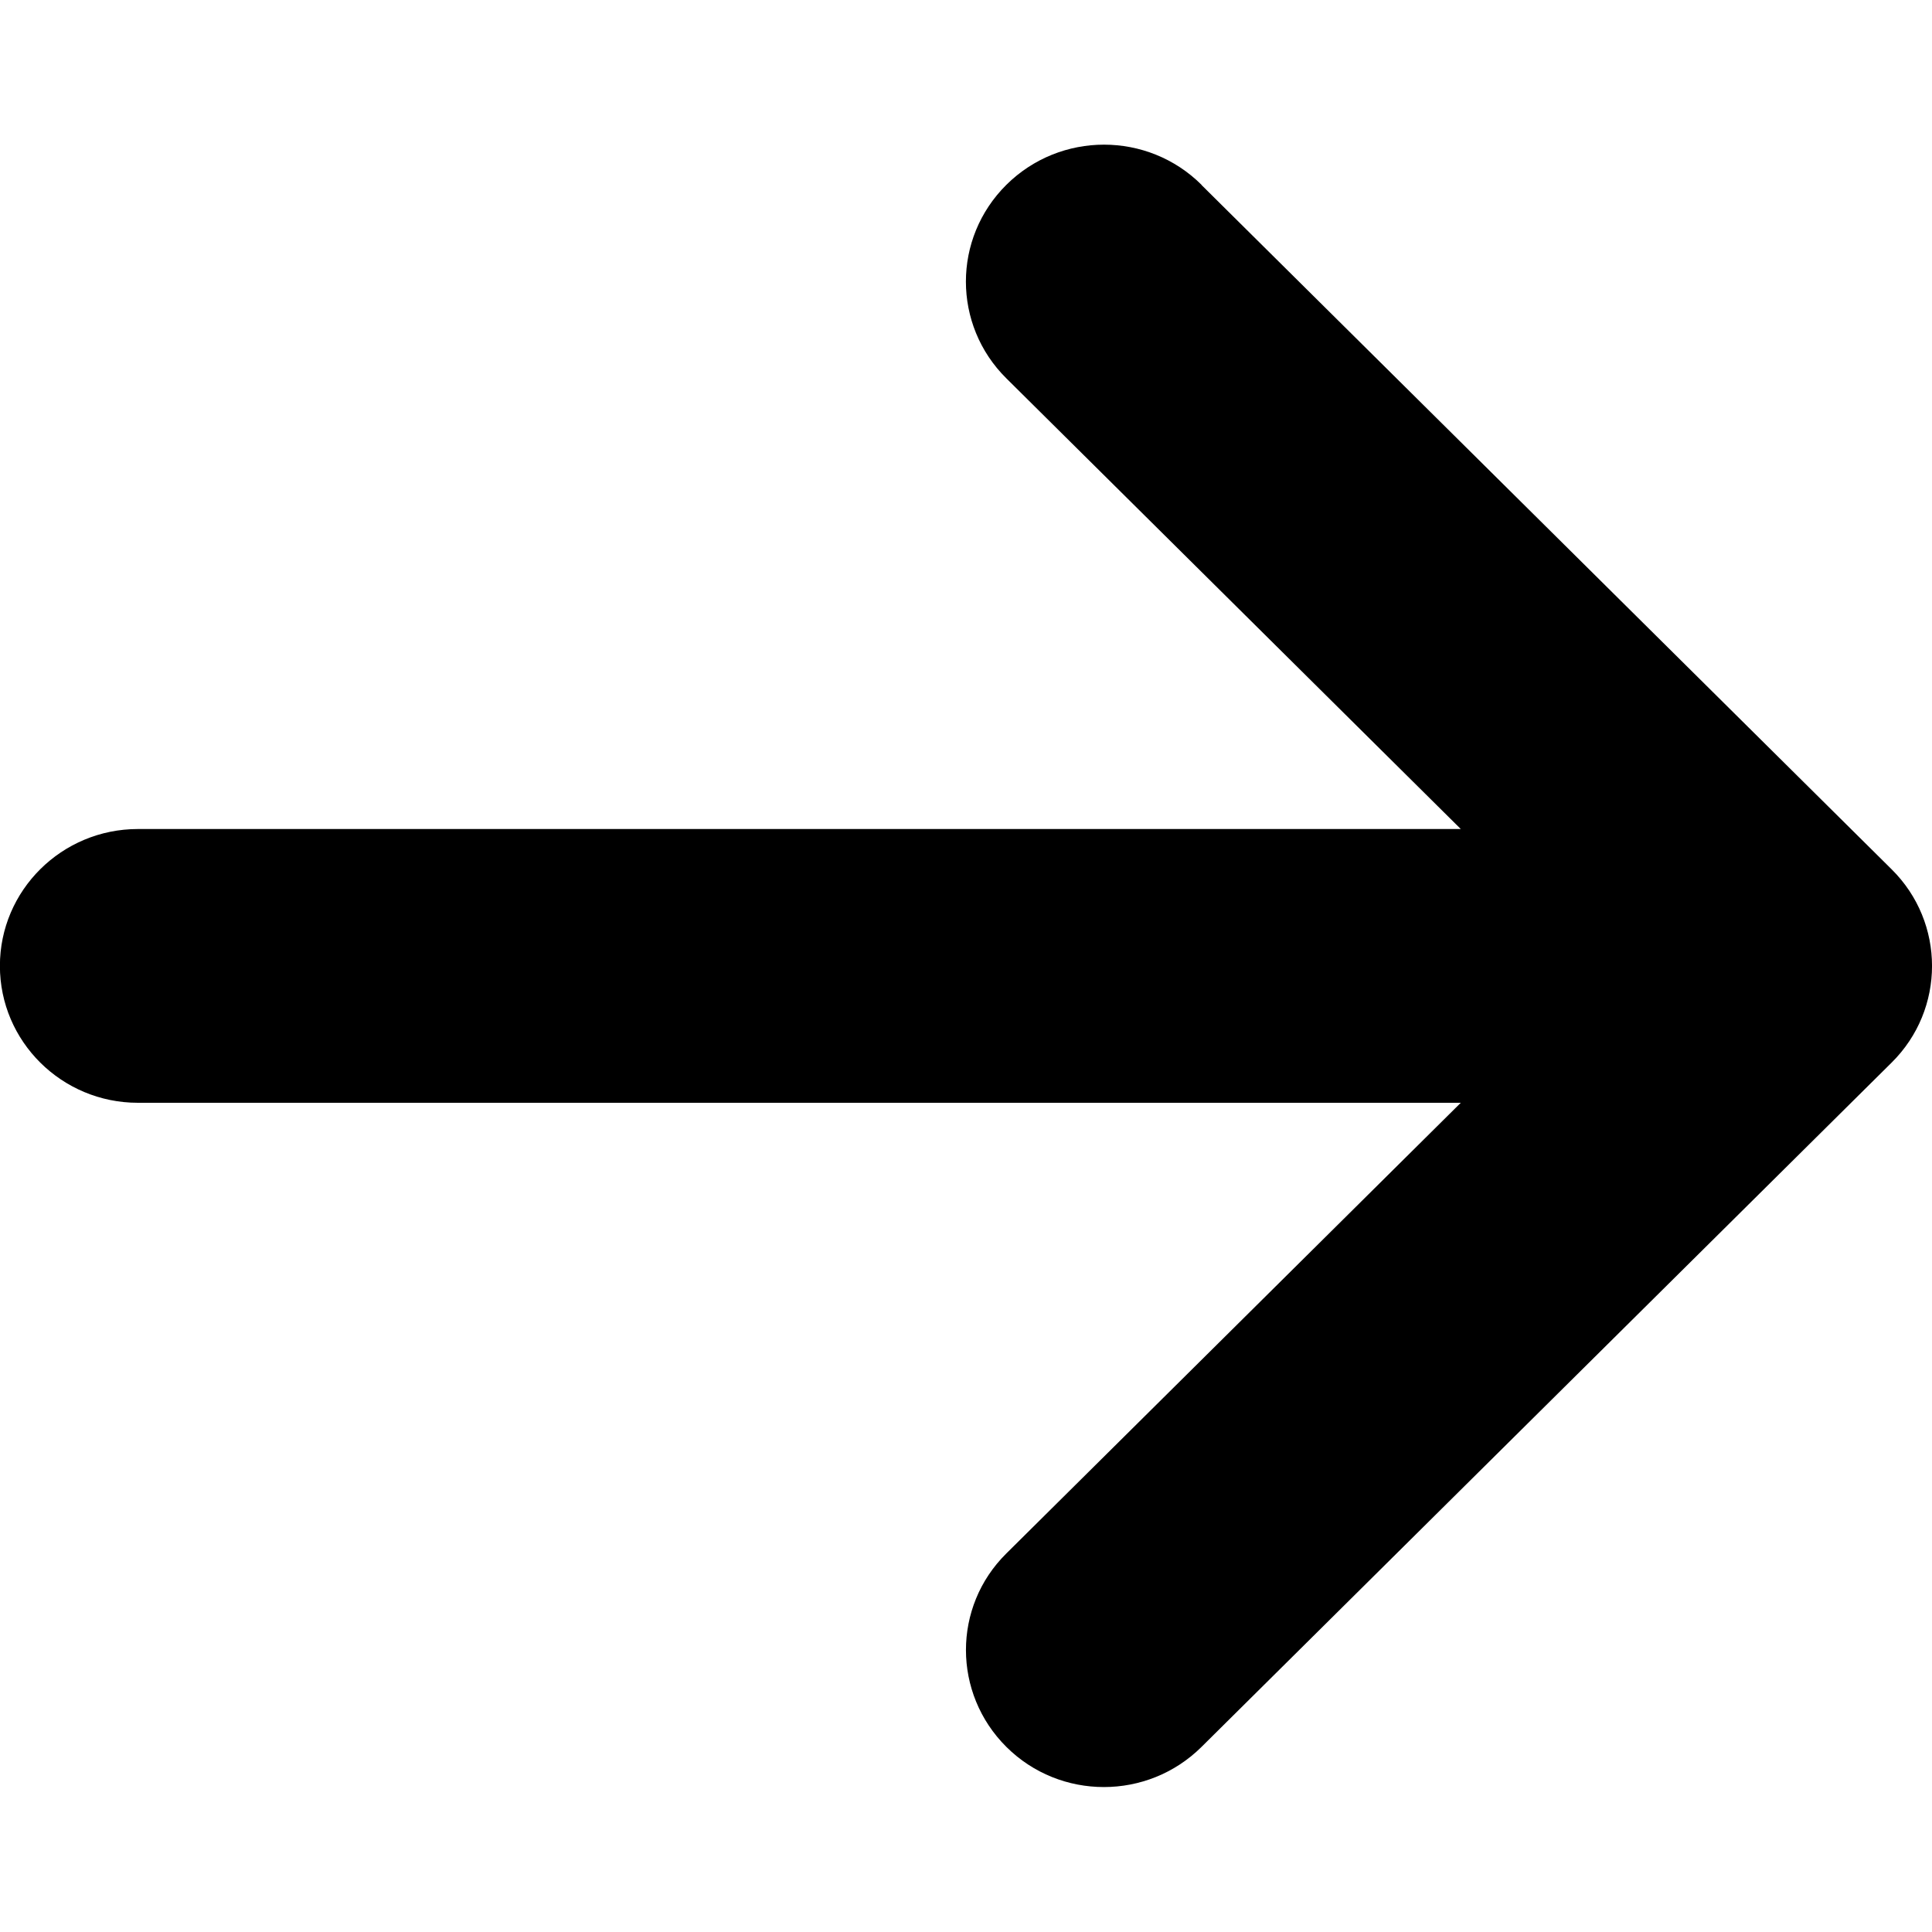
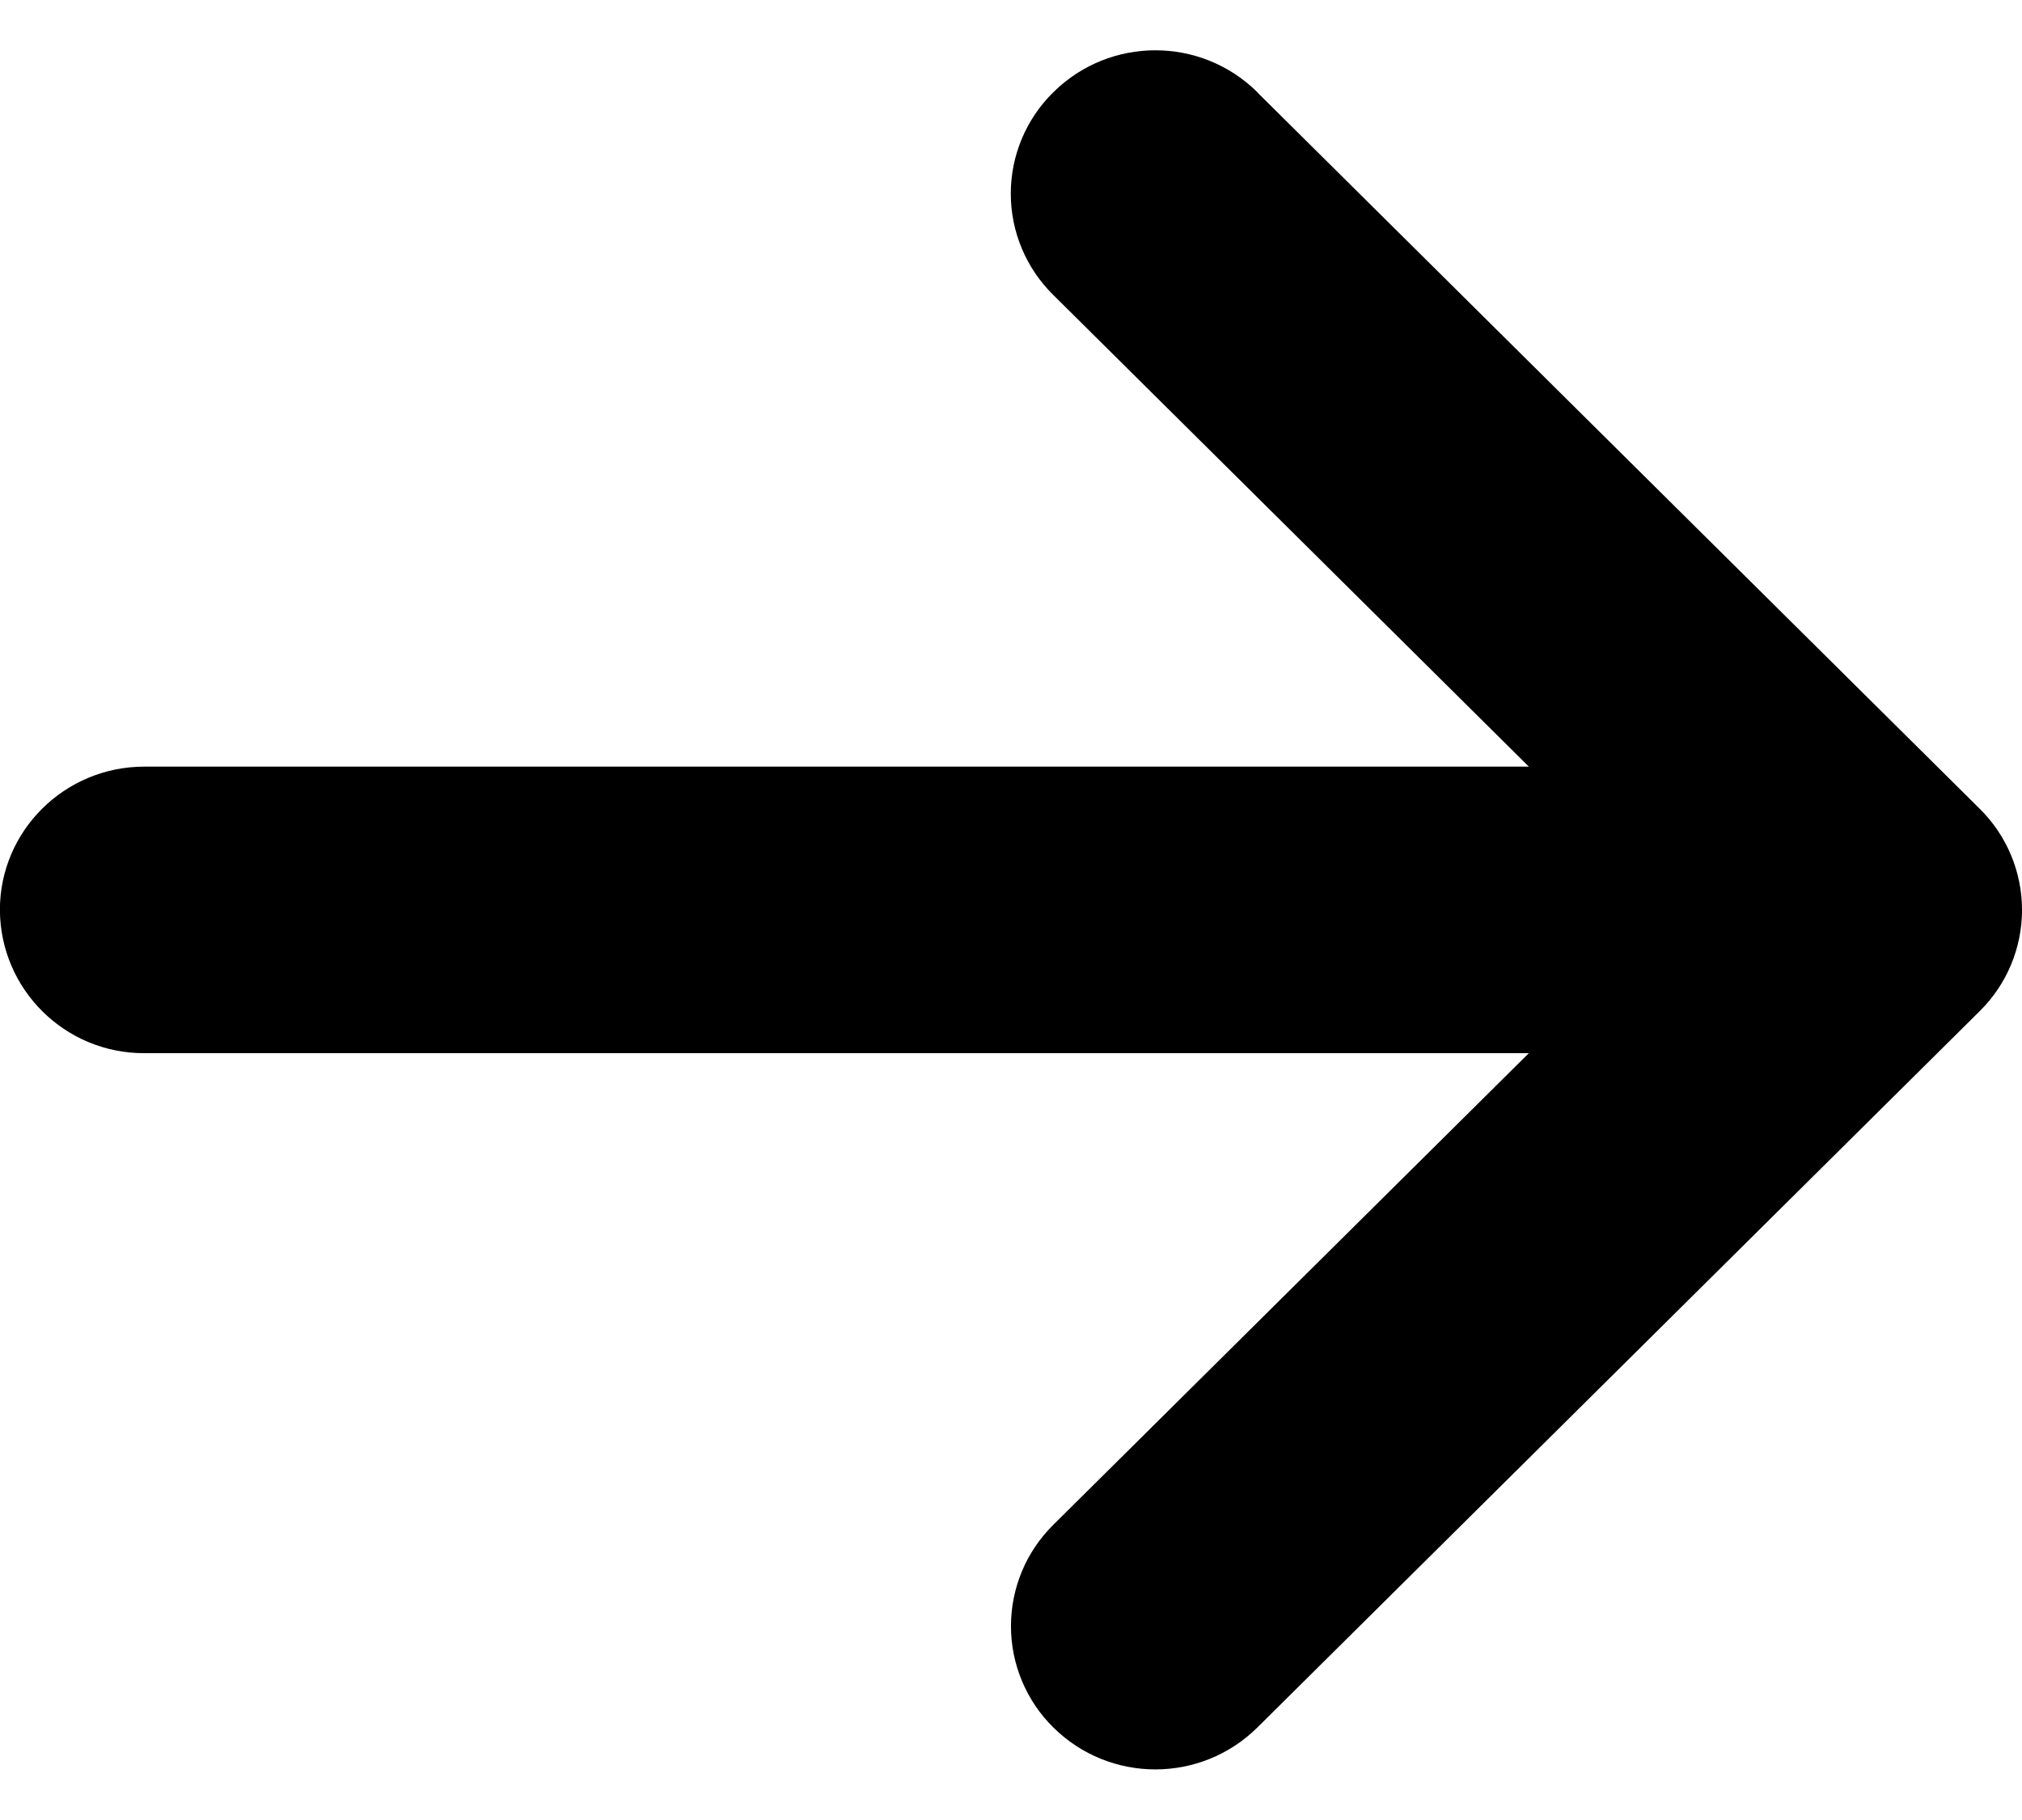
- <svg xmlns="http://www.w3.org/2000/svg" version="1.1" width="20" height="20" viewBox="0 0 20 20">
-   <path d="M12.438 1.915l7.143 7.083c0.559 0.552 0.559 1.451 0 2.003l-7.143 7.083c-0.559 0.554-1.463 0.554-2.020 0s-0.559-1.451 0-2.003l4.704-4.665h-13.694c-0.789 0-1.429-0.635-1.429-1.417s0.64-1.417 1.429-1.417h13.694l-4.704-4.665c-0.279-0.276-0.419-0.639-0.419-1.002s0.14-0.725 0.419-1.002c0.559-0.554 1.463-0.554 2.020 0z" />
+ <svg xmlns="http://www.w3.org/2000/svg" viewBox="0 0 20 18">
+   <path d="M12.438.915l7.143 7.083a1.406 1.406 0 0 1 0 2.003l-7.143 7.083a1.435 1.435 0 0 1-2.02 0 1.408 1.408 0 0 1 0-2.003l4.704-4.665H1.428A1.424 1.424 0 0 1-.001 8.999c0-.782.64-1.417 1.429-1.417h13.694l-4.704-4.665a1.405 1.405 0 0 1 0-2.004 1.435 1.435 0 0 1 2.02 0v.002z" />
</svg>
